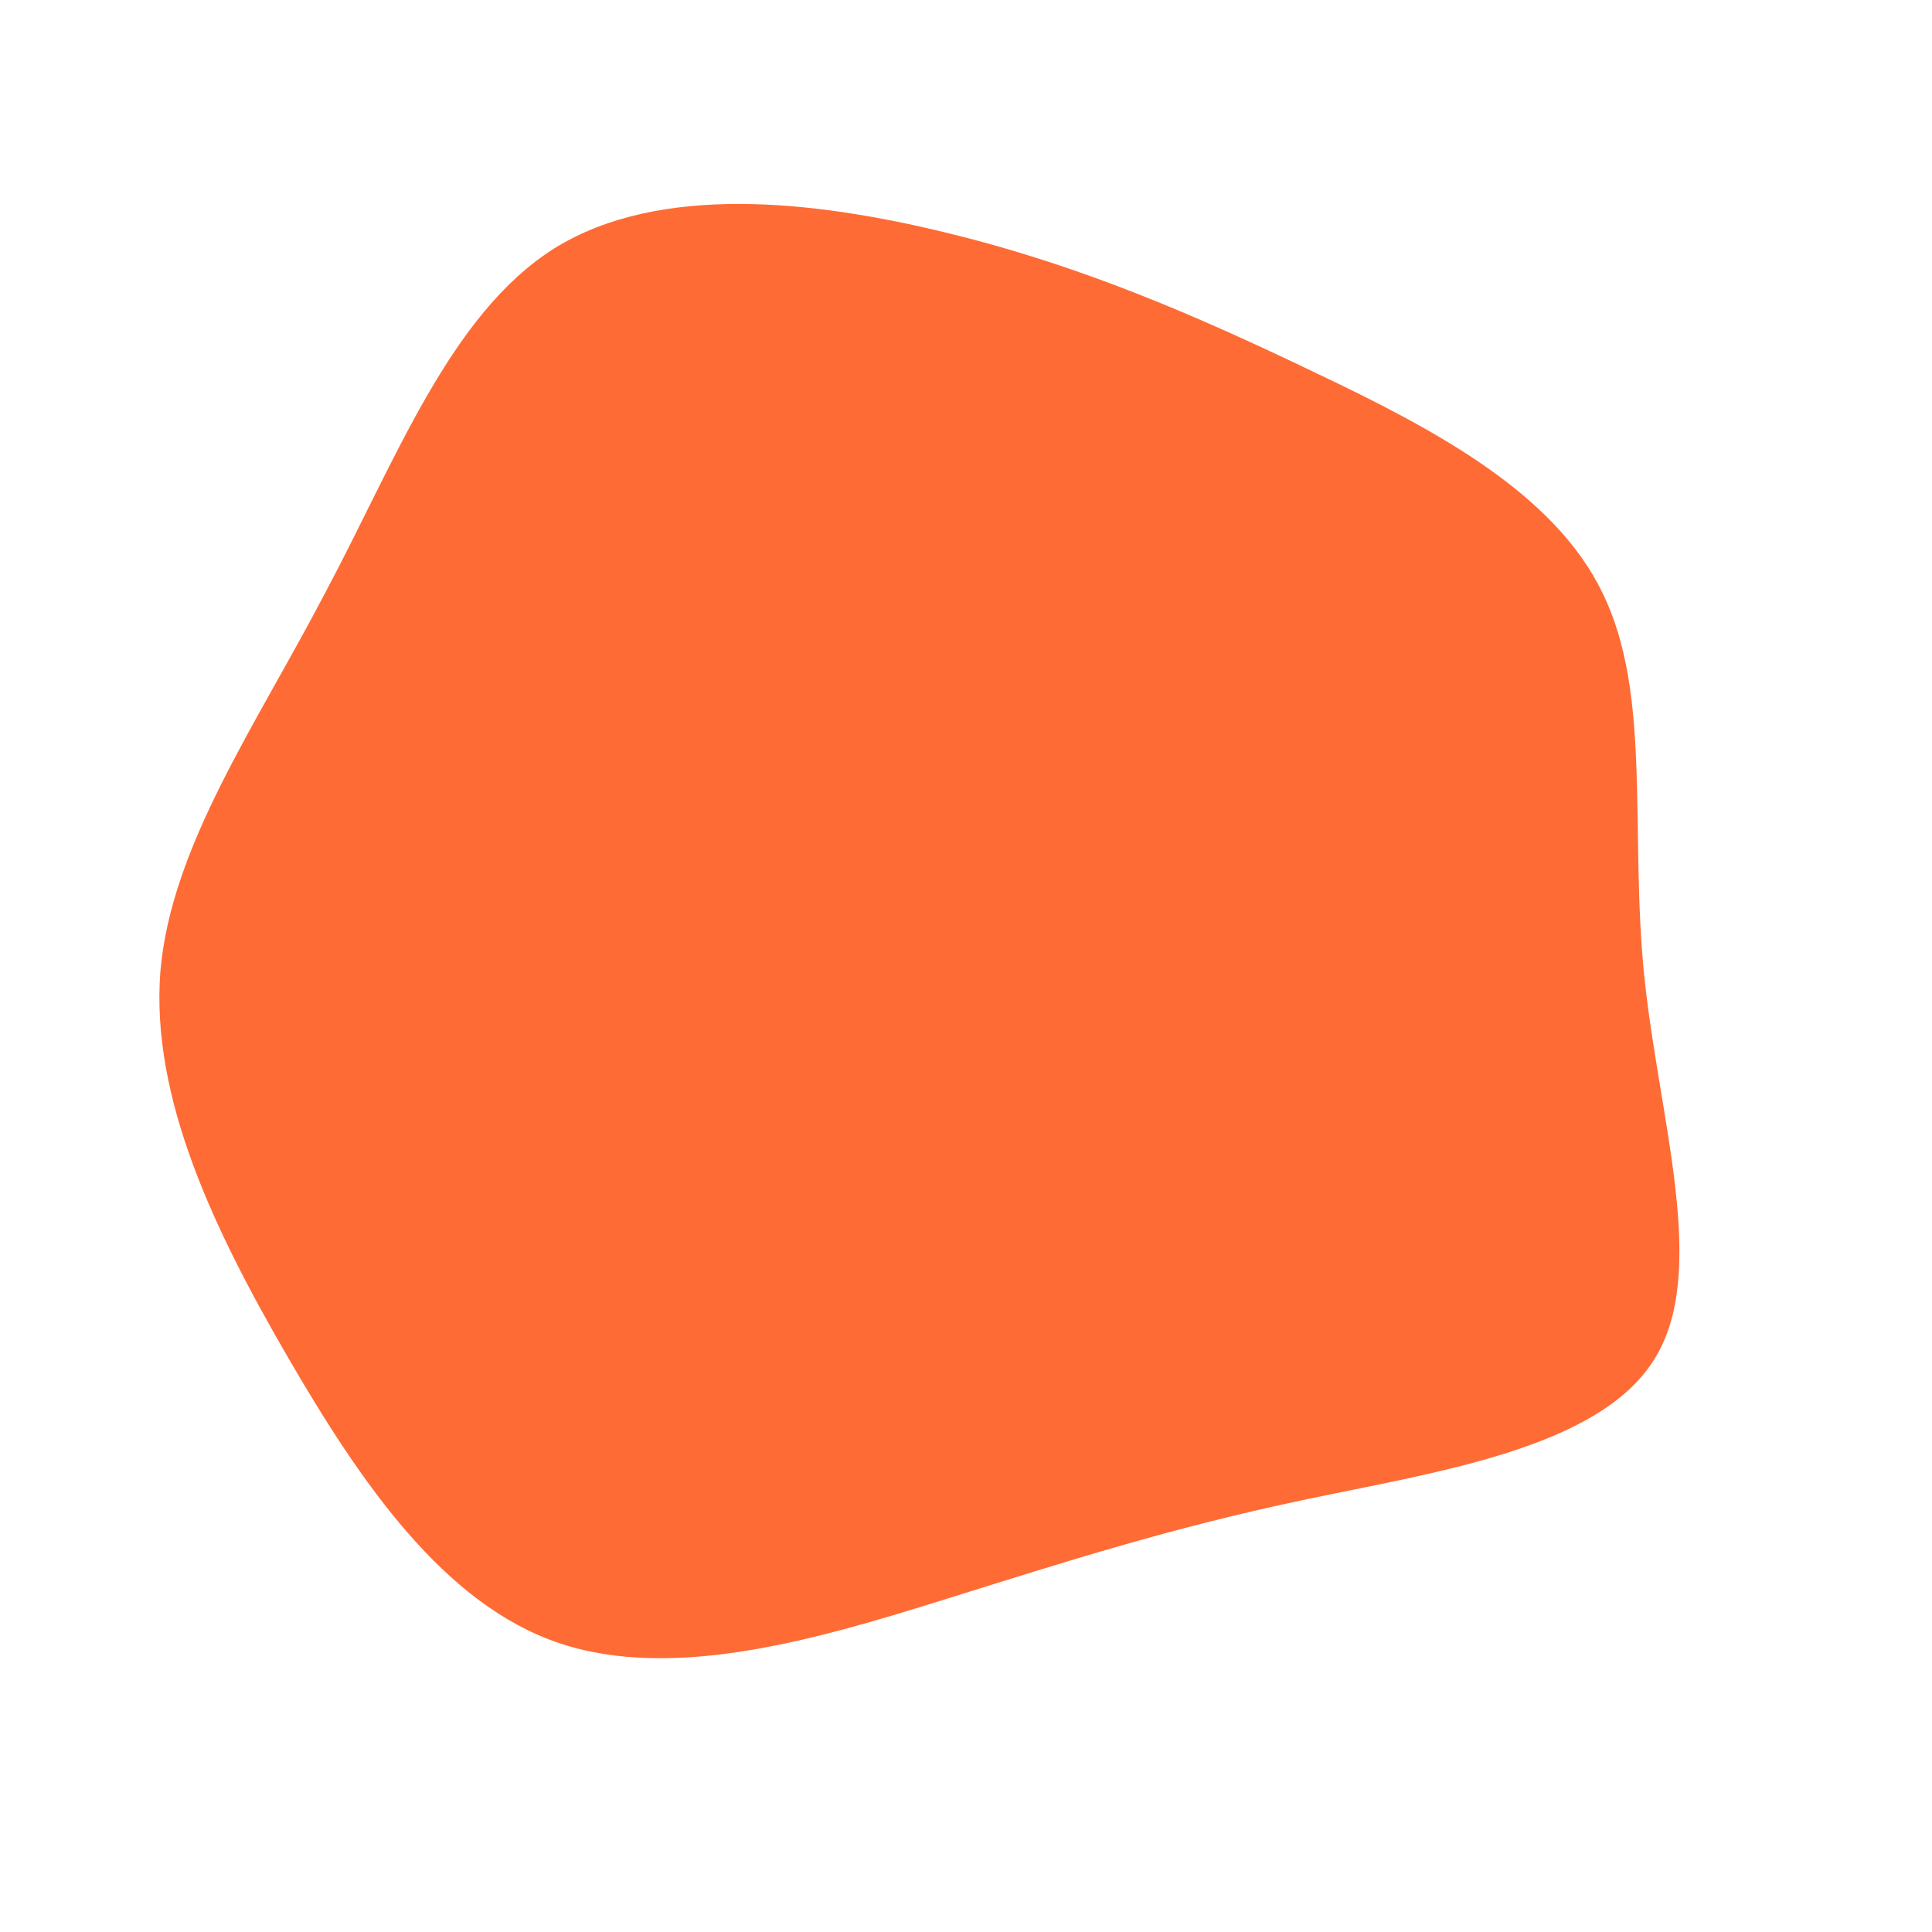
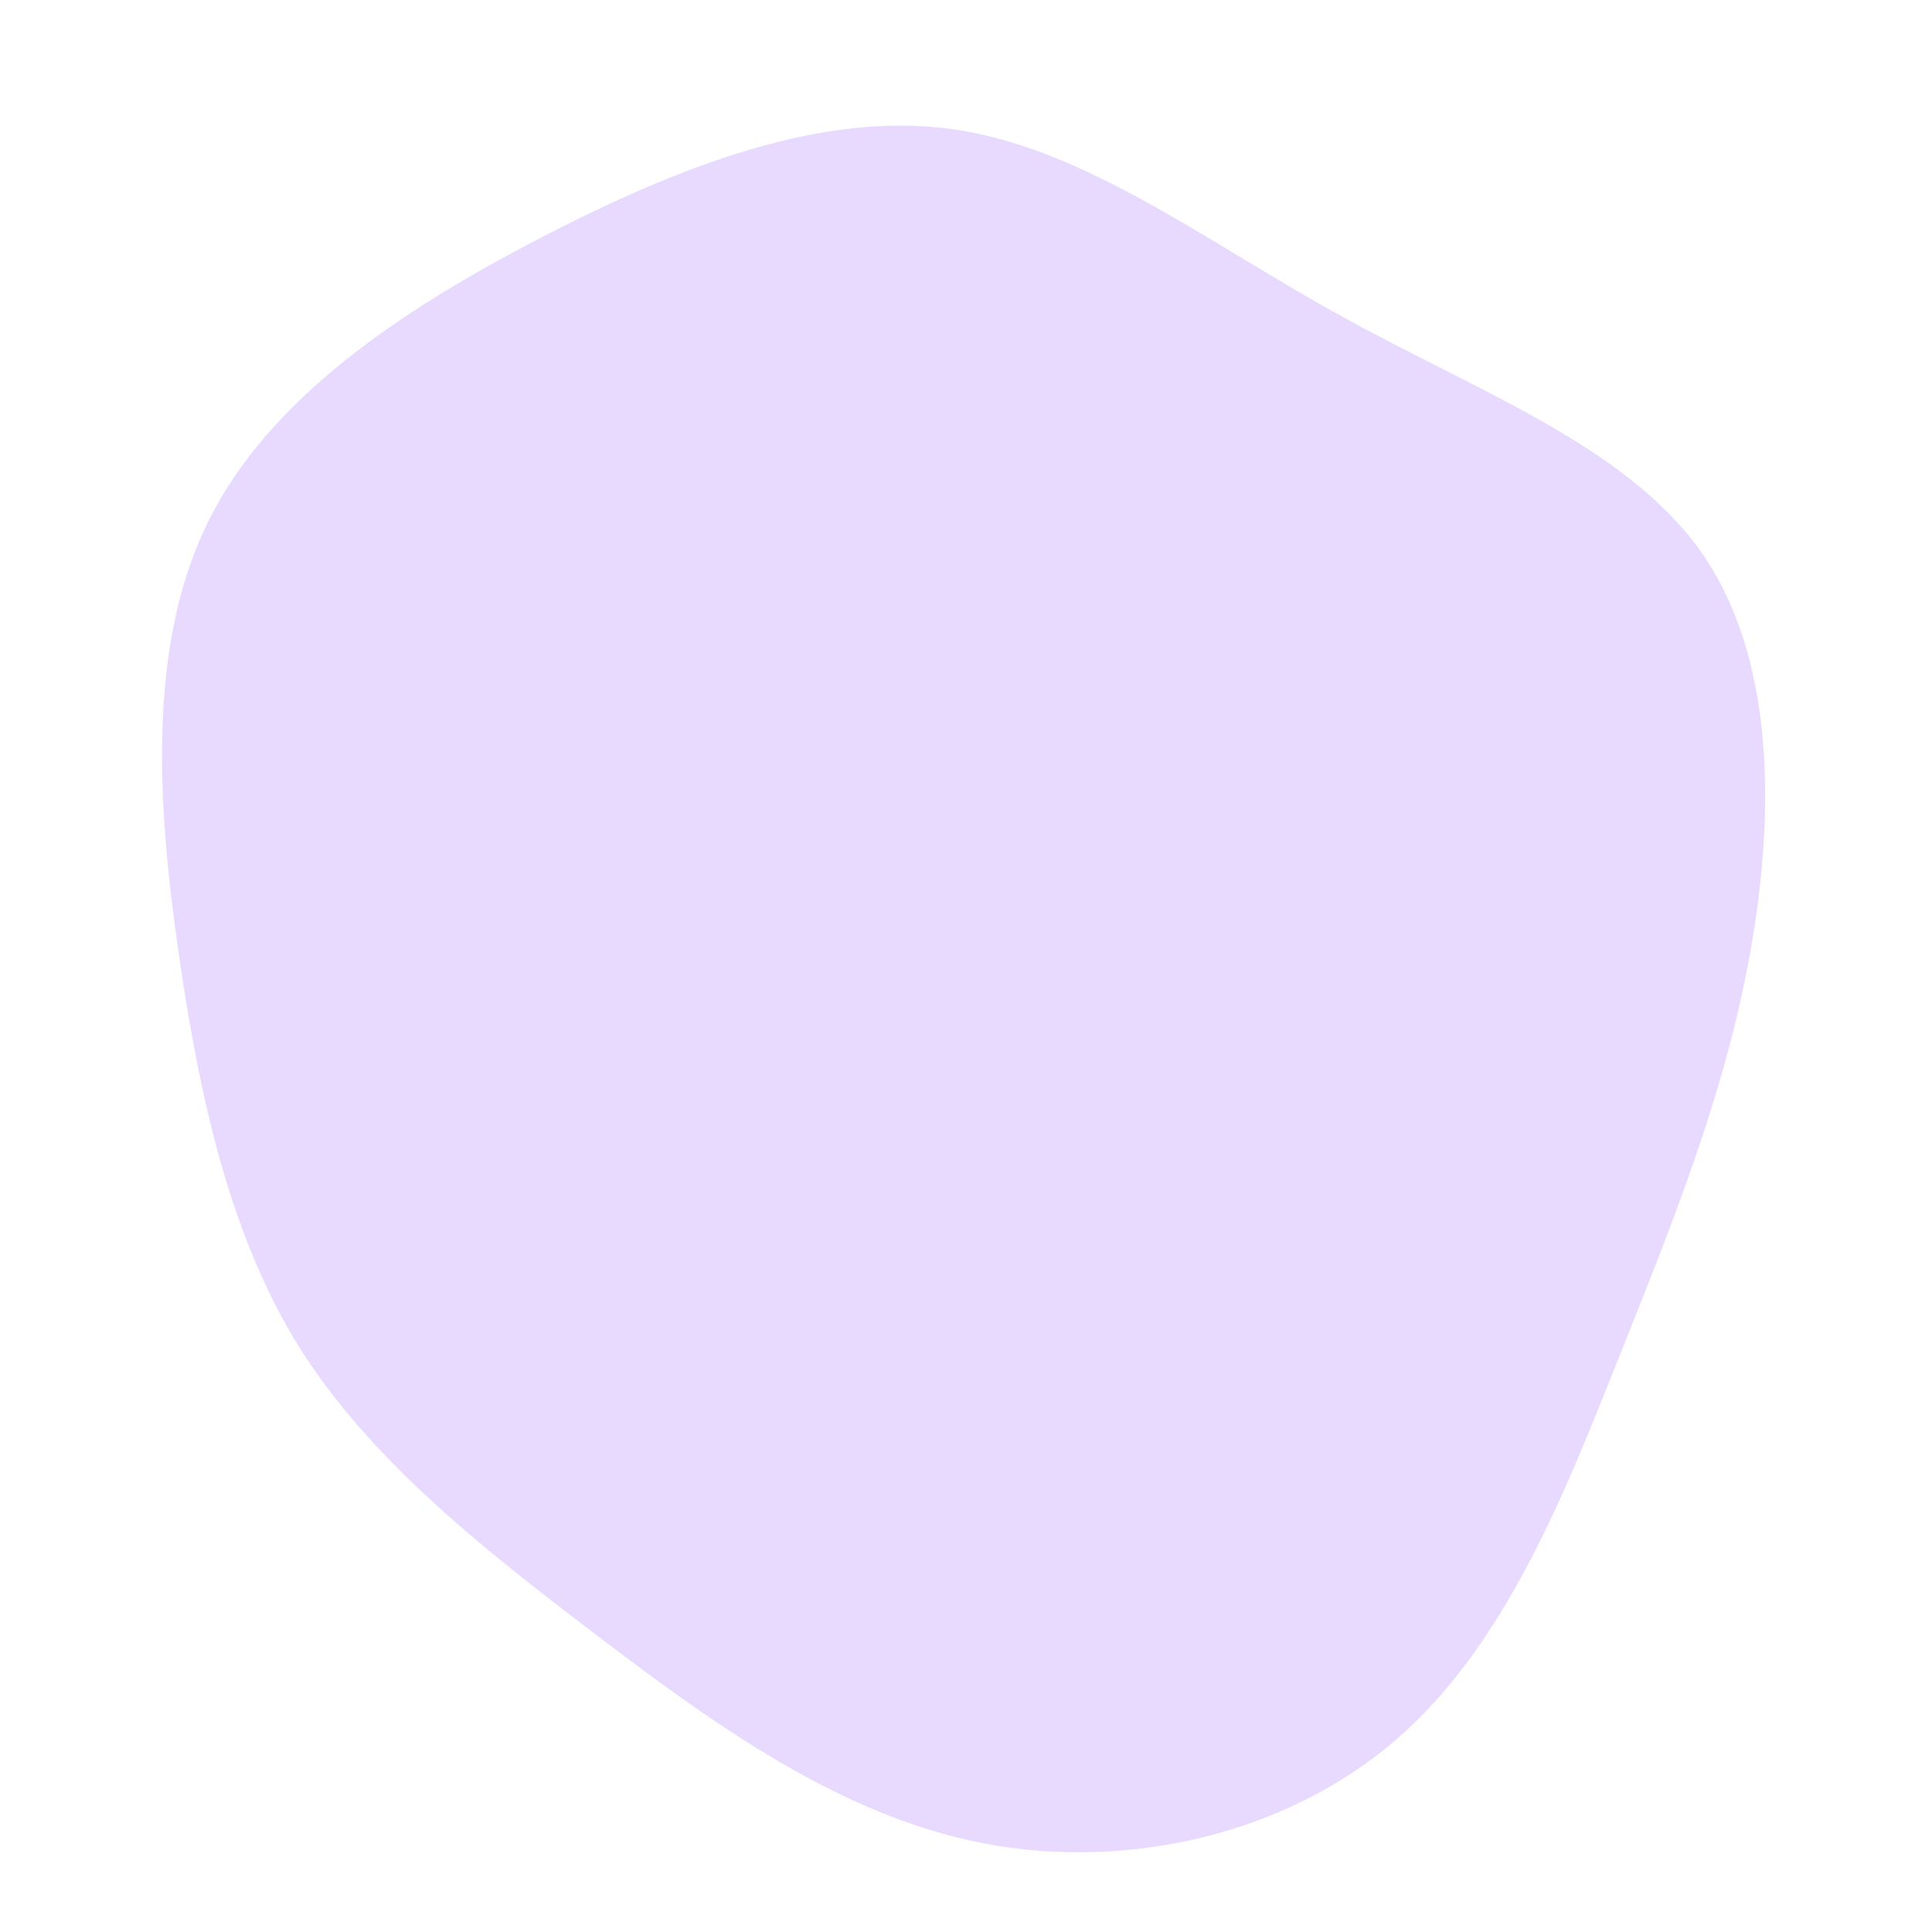
<svg xmlns="http://www.w3.org/2000/svg" viewBox="0 0 200 200">
-   <path fill="#FF6B35" d="M36.2,-61.4C48.4,-55.6,60.9,-49,65.9,-38.6C71,-28.2,68.7,-14.1,70.2,0.9C71.7,15.8,77,31.7,71.2,40.8C65.4,50,48.5,52.4,34.8,55.3C21.1,58.2,10.5,61.6,-2.3,65.6C-15.1,69.6,-30.2,74.1,-42.1,70.1C-54,66.1,-62.6,53.6,-70.2,40.5C-77.8,27.4,-84.4,13.7,-83.4,0.6C-82.3,-12.4,-73.5,-24.9,-66.3,-38.7C-59,-52.4,-53.4,-67.5,-42.6,-74.3C-31.8,-81,-15.9,-79.3,-2,-75.9C12,-72.5,23.9,-67.3,36.2,-61.4Z" transform="translate(100 100)" />
+   <path fill="#E8DAFF" d="M39,-67.2C52.9,-59.5,68.2,-53.9,76,-43C83.7,-32.2,83.8,-16.1,81.2,-1.5C78.6,13.1,73.3,26.2,67.6,40.5C61.9,54.8,55.8,70.4,44.4,80.2C33.1,89.9,16.6,93.7,1.7,90.8C-13.2,87.9,-26.4,78.3,-38.6,69C-50.7,59.8,-61.8,50.9,-69,39.5C-76.1,28.1,-79.3,14,-81.5,-1.3C-83.7,-16.5,-84.8,-33.1,-78.5,-45.9C-72.2,-58.8,-58.3,-68,-44,-75.4C-29.7,-82.8,-14.8,-88.6,-1.2,-86.6C12.5,-84.6,25.1,-74.8,39,-67.2Z" transform="translate(100 100)" />
</svg>
